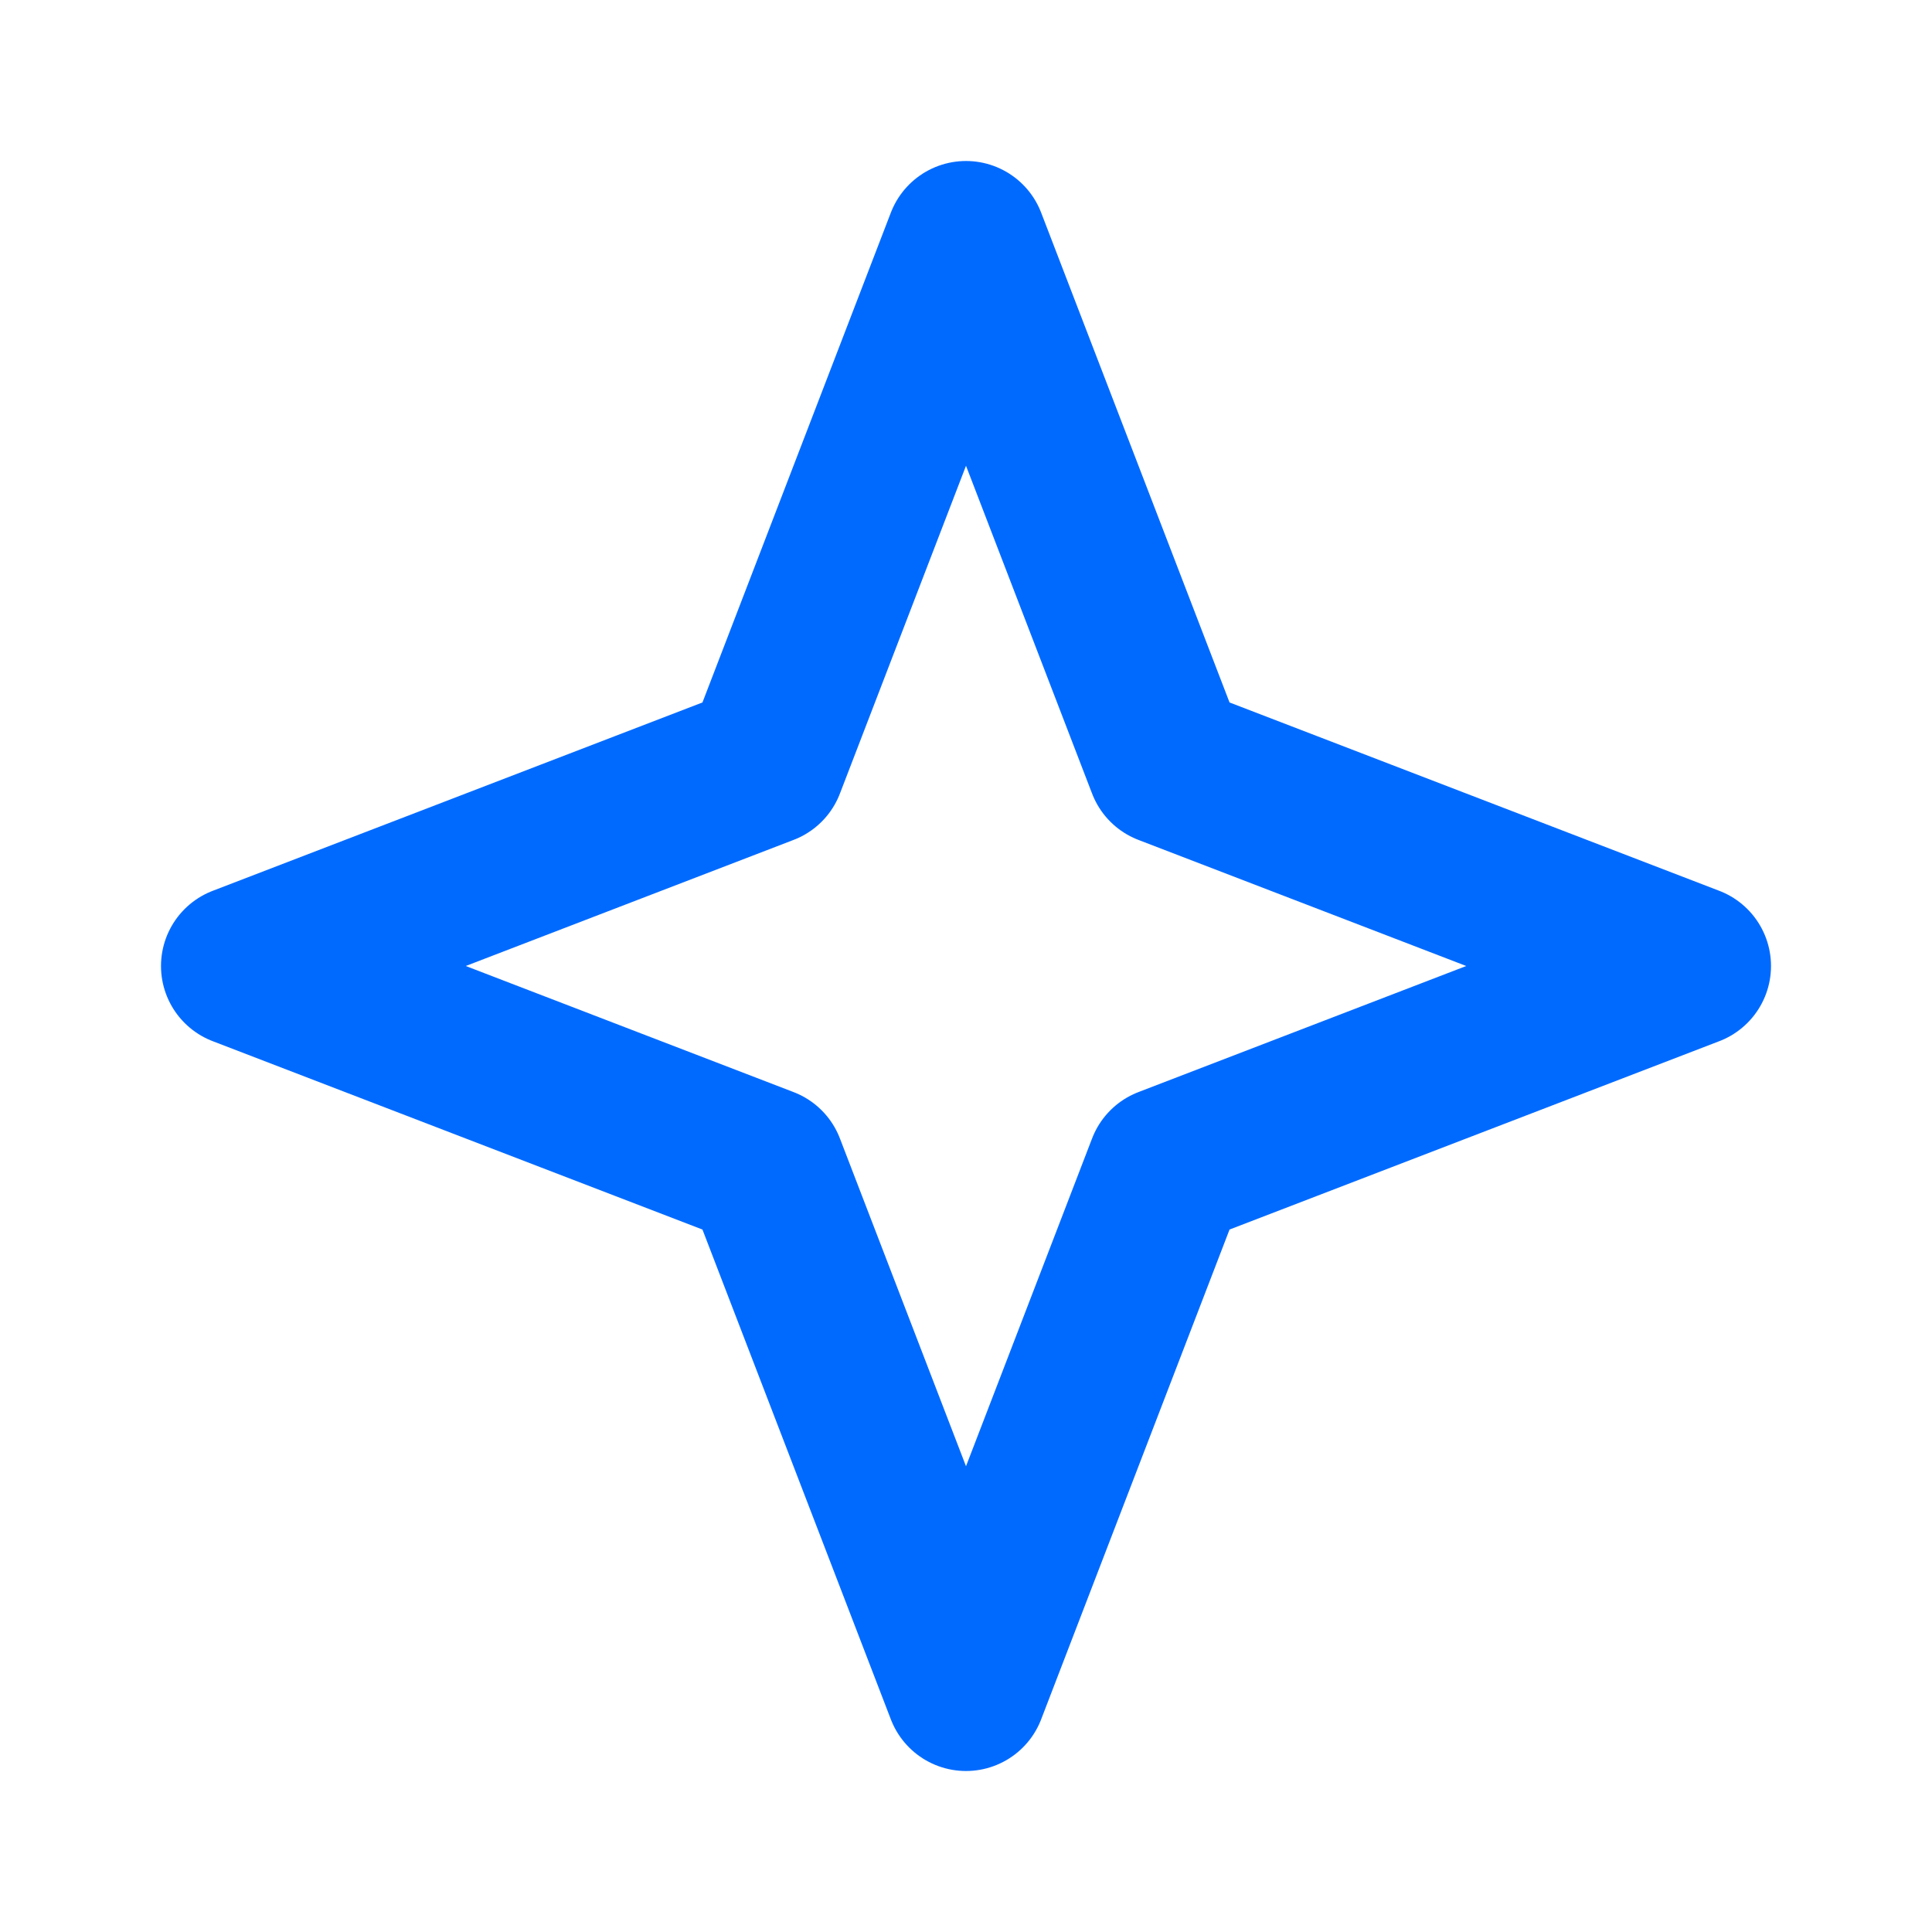
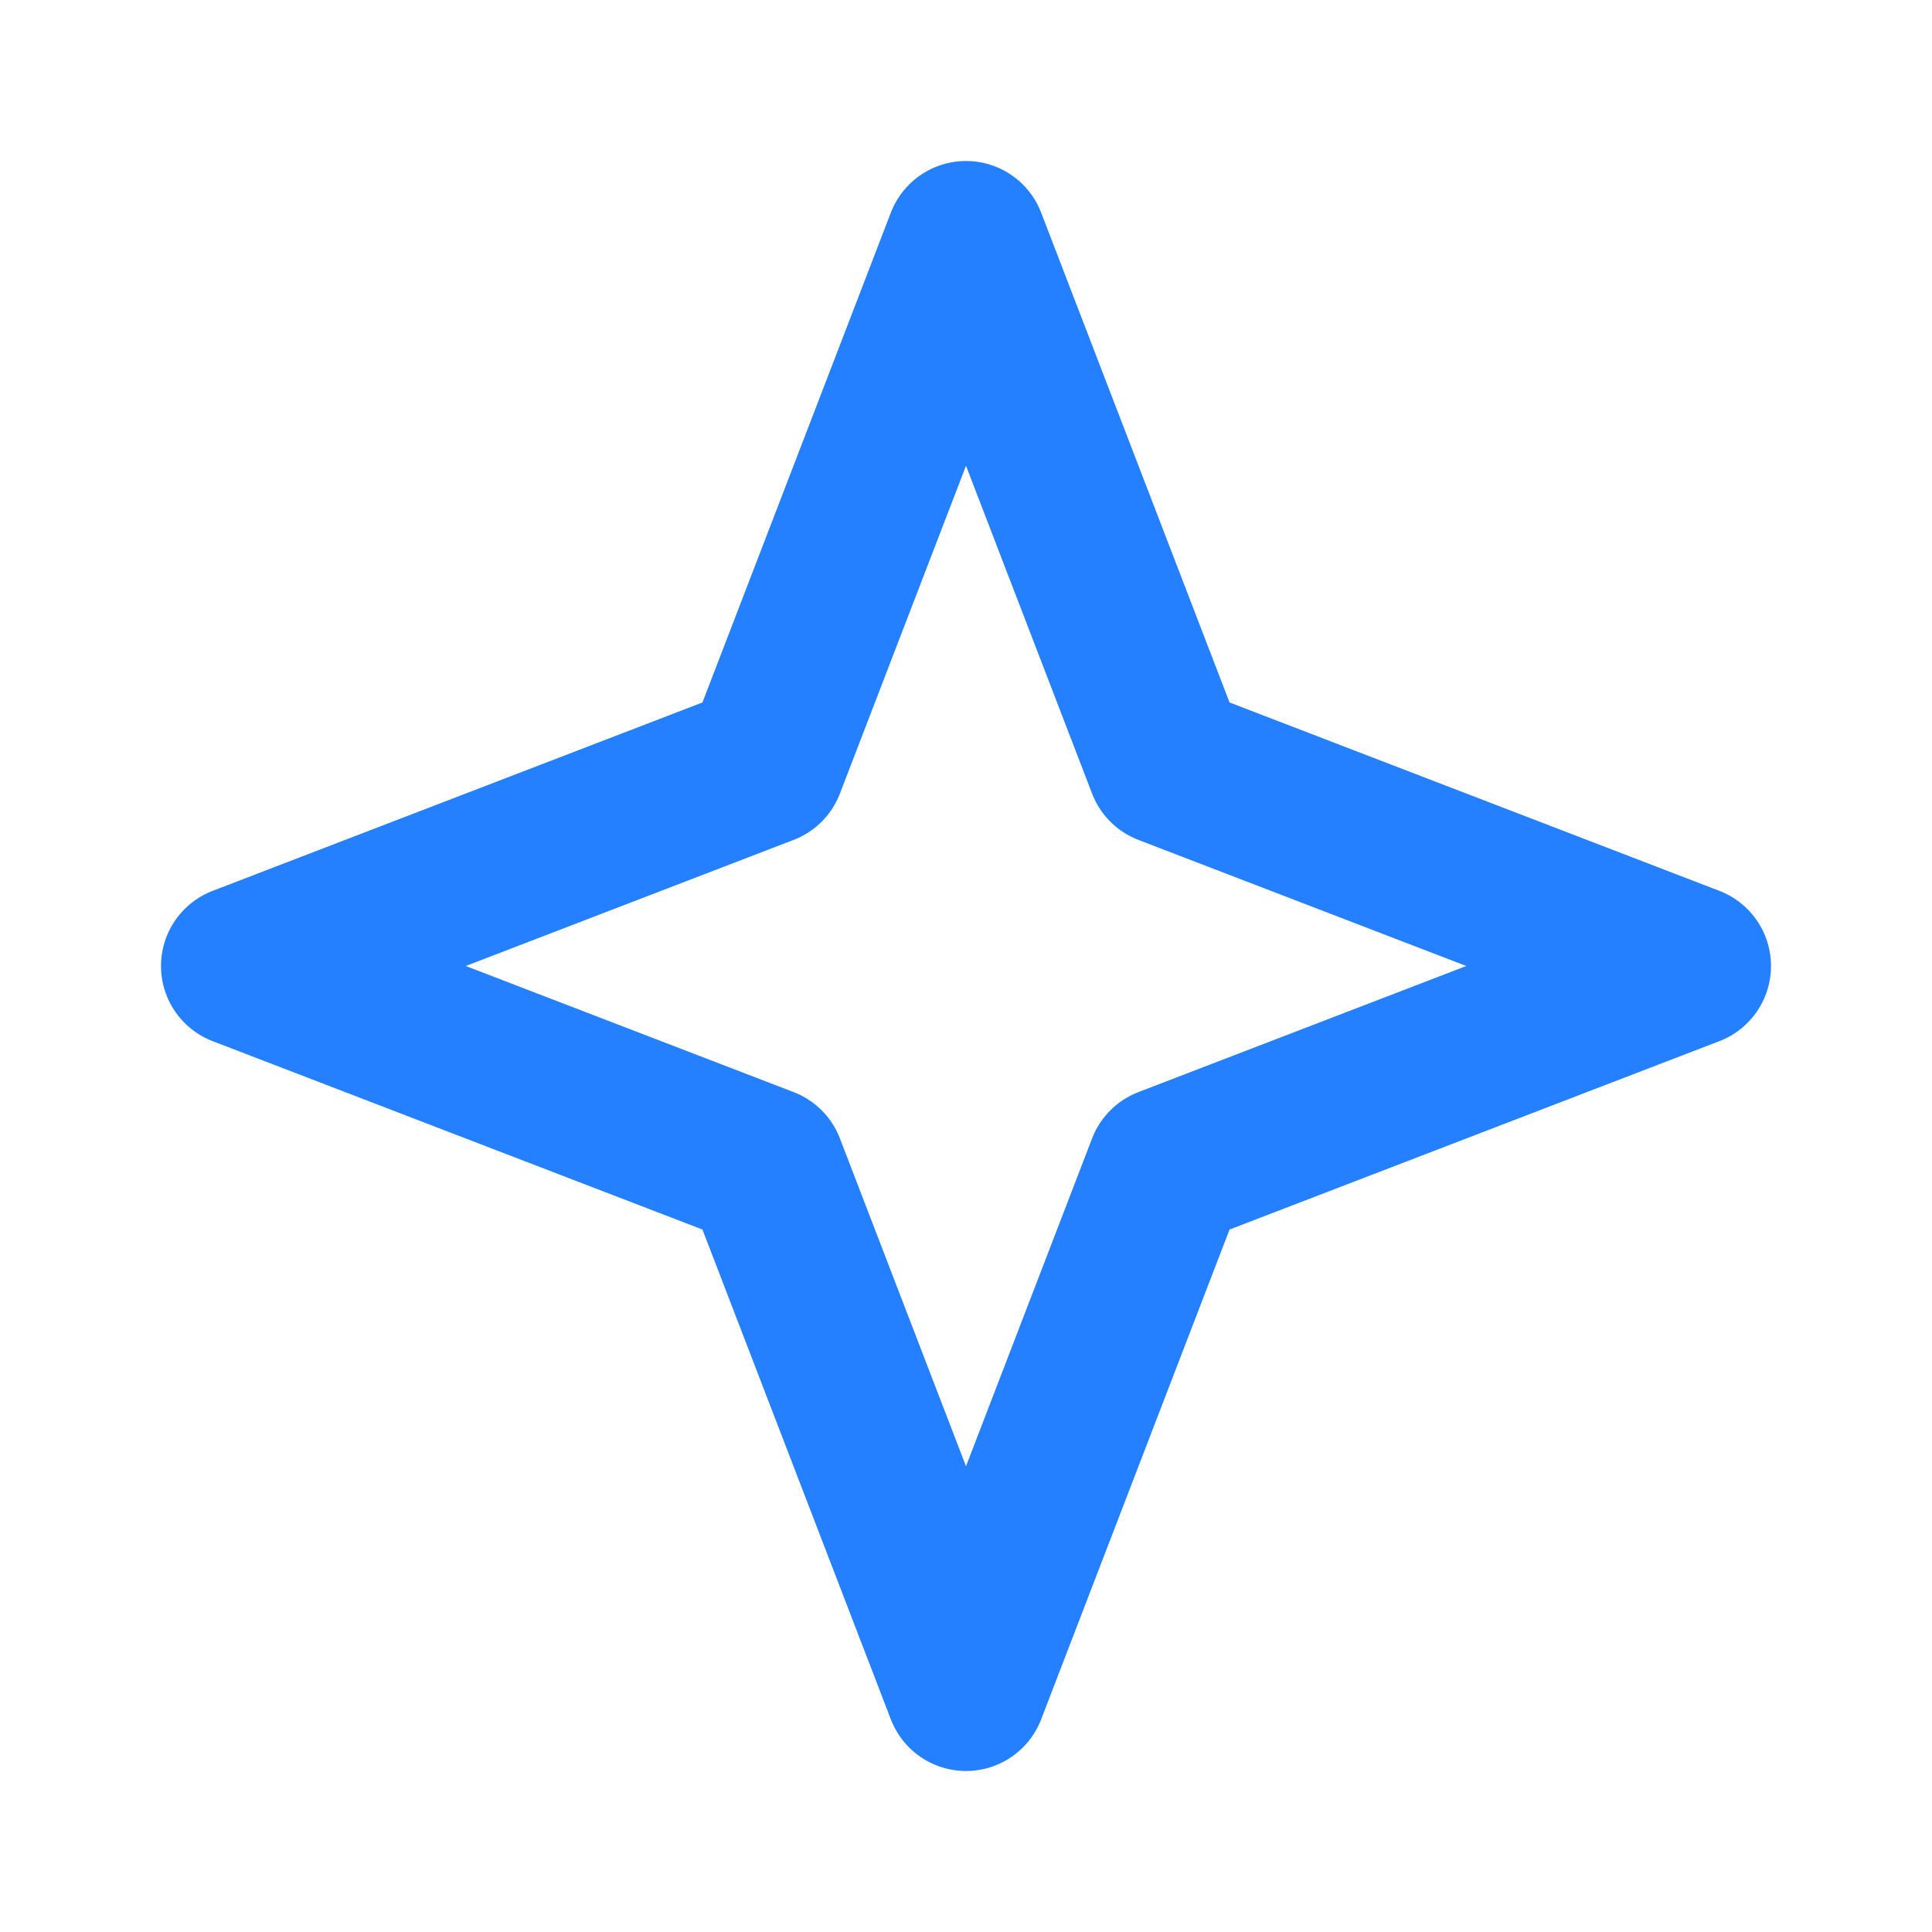
- <svg xmlns="http://www.w3.org/2000/svg" viewBox="0 0 24 24" fill="none" stroke="#006aff" stroke-width="2" stroke-linecap="round" stroke-linejoin="round">
+ <svg xmlns="http://www.w3.org/2000/svg" viewBox="0 0 24 24" fill="none" stroke="#2580ff" stroke-width="2" stroke-linecap="round" stroke-linejoin="round">
  <path d="M12 3 14.5 9.5 21 12l-6.5 2.5L12 21l-2.5-6.5L3 12l6.5-2.5L12 3Z" />
</svg>
